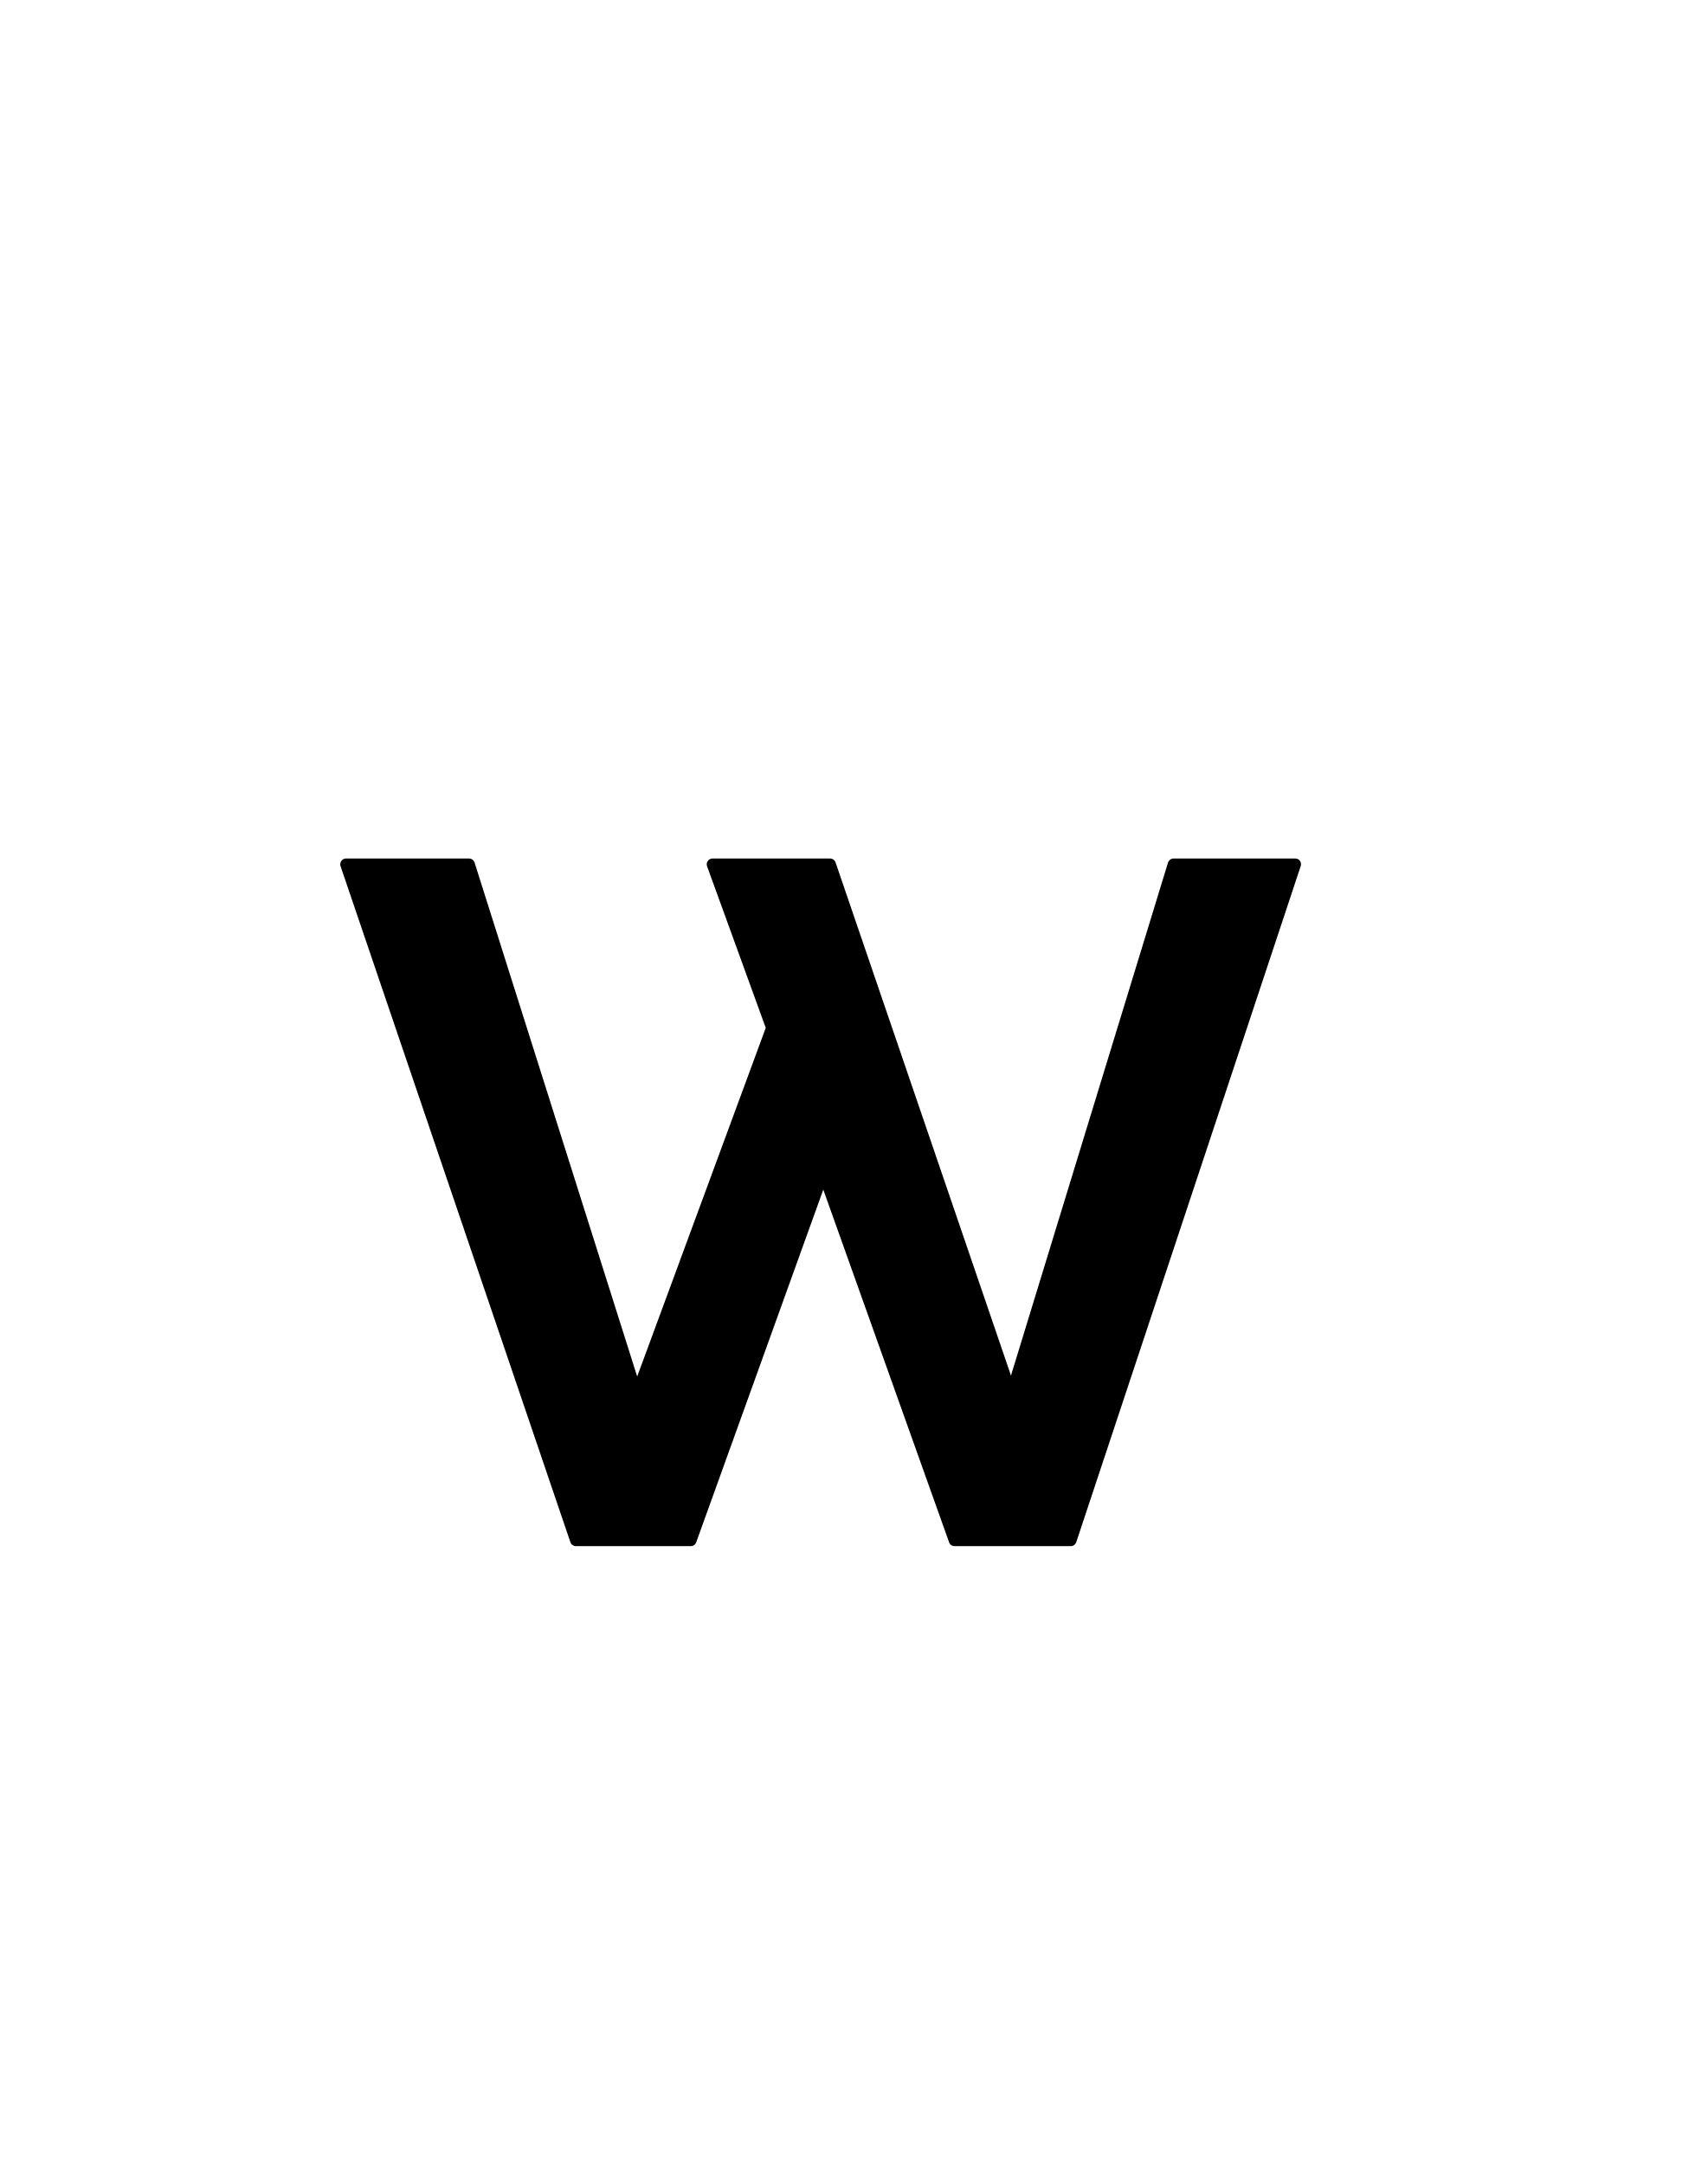
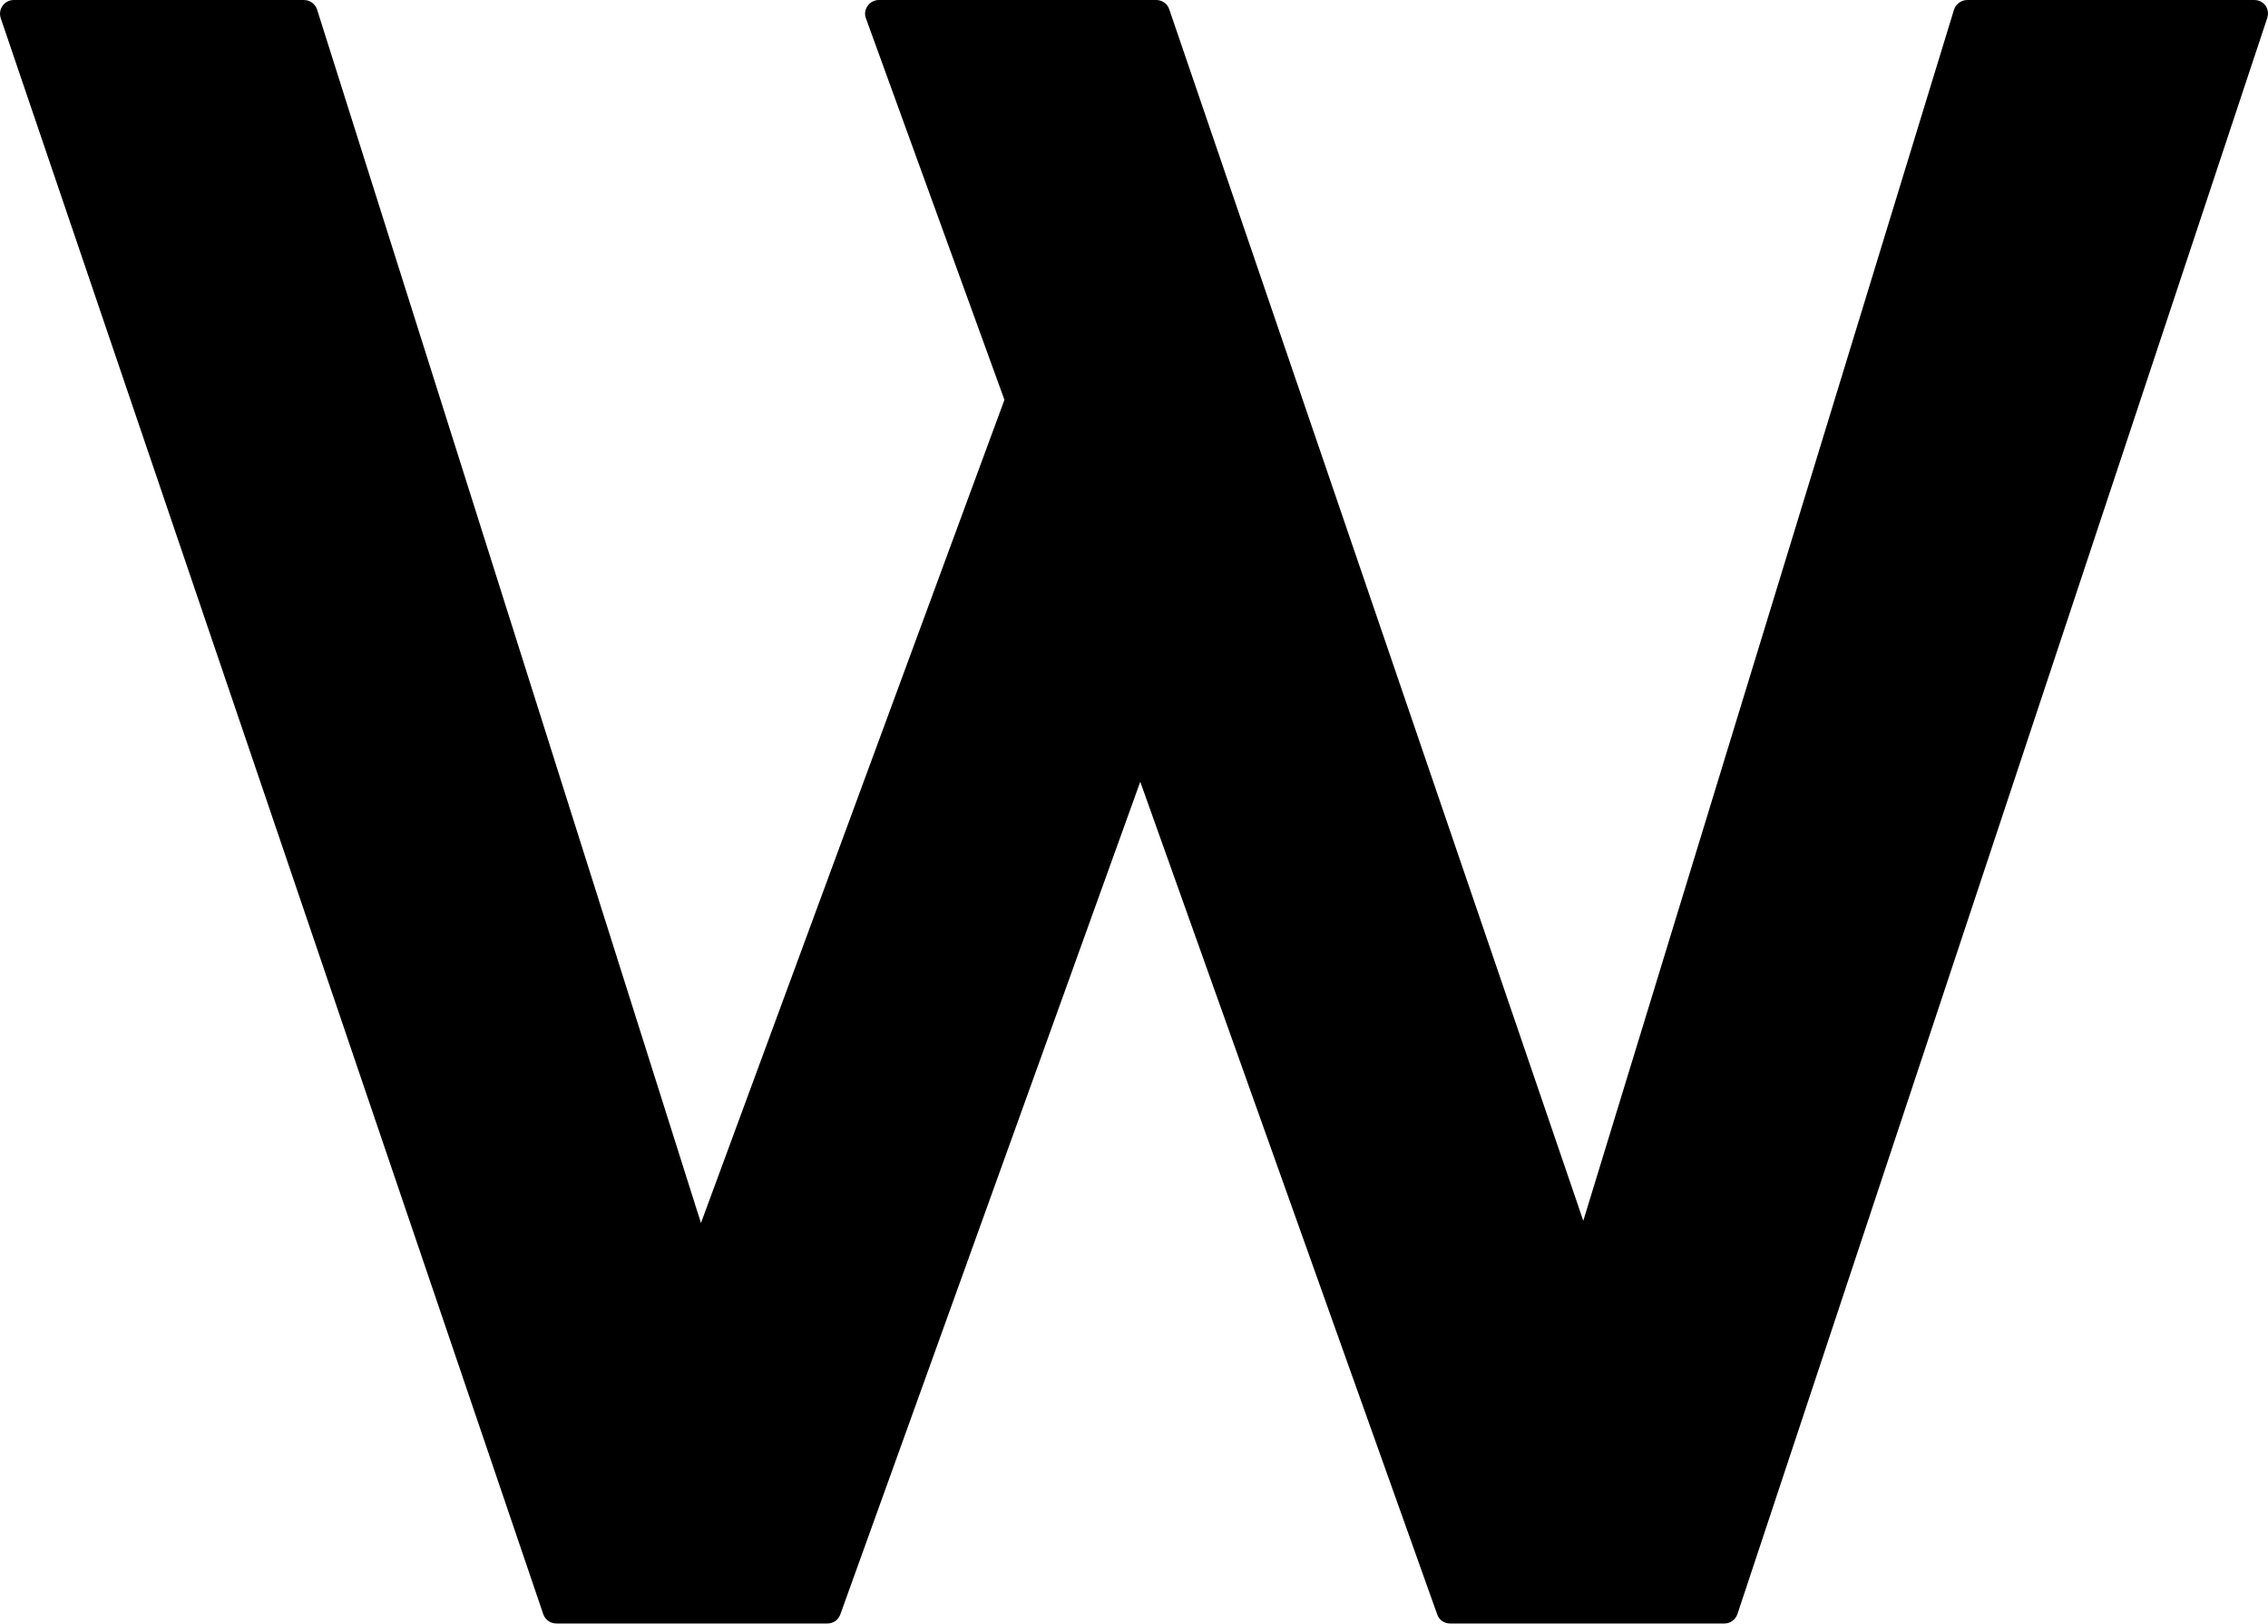
- <svg xmlns="http://www.w3.org/2000/svg" version="1.1" id="Layer_1" x="0px" y="0px" width="172px" height="218px" viewBox="0 0 172 218" enable-background="new 0 0 172 218" xml:space="preserve">
-   <g>
-     <g>
-       <g>
-         <path d="M131.019,87.253c0.062-0.186,0.031-0.376-0.074-0.527c-0.108-0.15-0.284-0.24-0.47-0.24h-12.258     c-0.257,0-0.486,0.17-0.567,0.421l-15.817,51.669l-0.256-0.757L84.164,86.876c-0.074-0.23-0.304-0.391-0.547-0.391H71.774     c-0.19,0-0.374,0.096-0.475,0.249c-0.116,0.153-0.144,0.354-0.076,0.533l5.91,16.277l-0.032,0.089l-12.917,35.035l-0.229-0.721     L47.804,86.895c-0.08-0.241-0.304-0.409-0.558-0.409H34.854c-0.186,0-0.351,0.085-0.467,0.24     c-0.112,0.15-0.143,0.349-0.084,0.531l23.154,68.11c0.084,0.233,0.306,0.39,0.558,0.39h11.562c0.254,0,0.468-0.149,0.555-0.393     l12.797-35.522l12.67,35.522c0.078,0.238,0.298,0.393,0.549,0.393h11.712c0.251,0,0.47-0.162,0.554-0.409L131.019,87.253z" />
+ <svg xmlns="http://www.w3.org/2000/svg" version="1.1" id="svg5455" viewBox="0 0 96.777 69.272" height="19.55mm" width="27.313mm">
+   <defs id="defs5457" />
+   <g transform="translate(-91.61146,-332.0119)" id="layer1">
+     <g transform="translate(57.3378,245.5269)" id="g6004">
+       <g id="g6006">
+         <g id="g6008">
+           <path d="m 131.019,87.253 c 0.062,-0.186 0.031,-0.376 -0.074,-0.527 -0.108,-0.15 -0.284,-0.24 -0.47,-0.24 l -12.258,0 c -0.257,0 -0.486,0.17 -0.567,0.421 l -15.817,51.669 -0.256,-0.757 L 84.164,86.876 C 84.09,86.646 83.86,86.485 83.617,86.485 l -11.843,0 c -0.19,0 -0.374,0.096 -0.475,0.249 -0.116,0.153 -0.144,0.354 -0.076,0.533 l 5.91,16.277 -0.032,0.089 -12.917,35.035 -0.229,-0.721 L 47.804,86.895 C 47.724,86.654 47.5,86.486 47.246,86.486 l -12.392,0 c -0.186,0 -0.351,0.085 -0.467,0.24 -0.112,0.15 -0.143,0.349 -0.084,0.531 l 23.154,68.11 c 0.084,0.233 0.306,0.39 0.558,0.39 l 11.562,0 c 0.254,0 0.468,-0.149 0.555,-0.393 l 12.797,-35.522 12.67,35.522 c 0.078,0.238 0.298,0.393 0.549,0.393 l 11.712,0 c 0.251,0 0.47,-0.162 0.554,-0.409 l 22.605,-68.095 z" id="path6010" />
+         </g>
      </g>
    </g>
  </g>
</svg>
